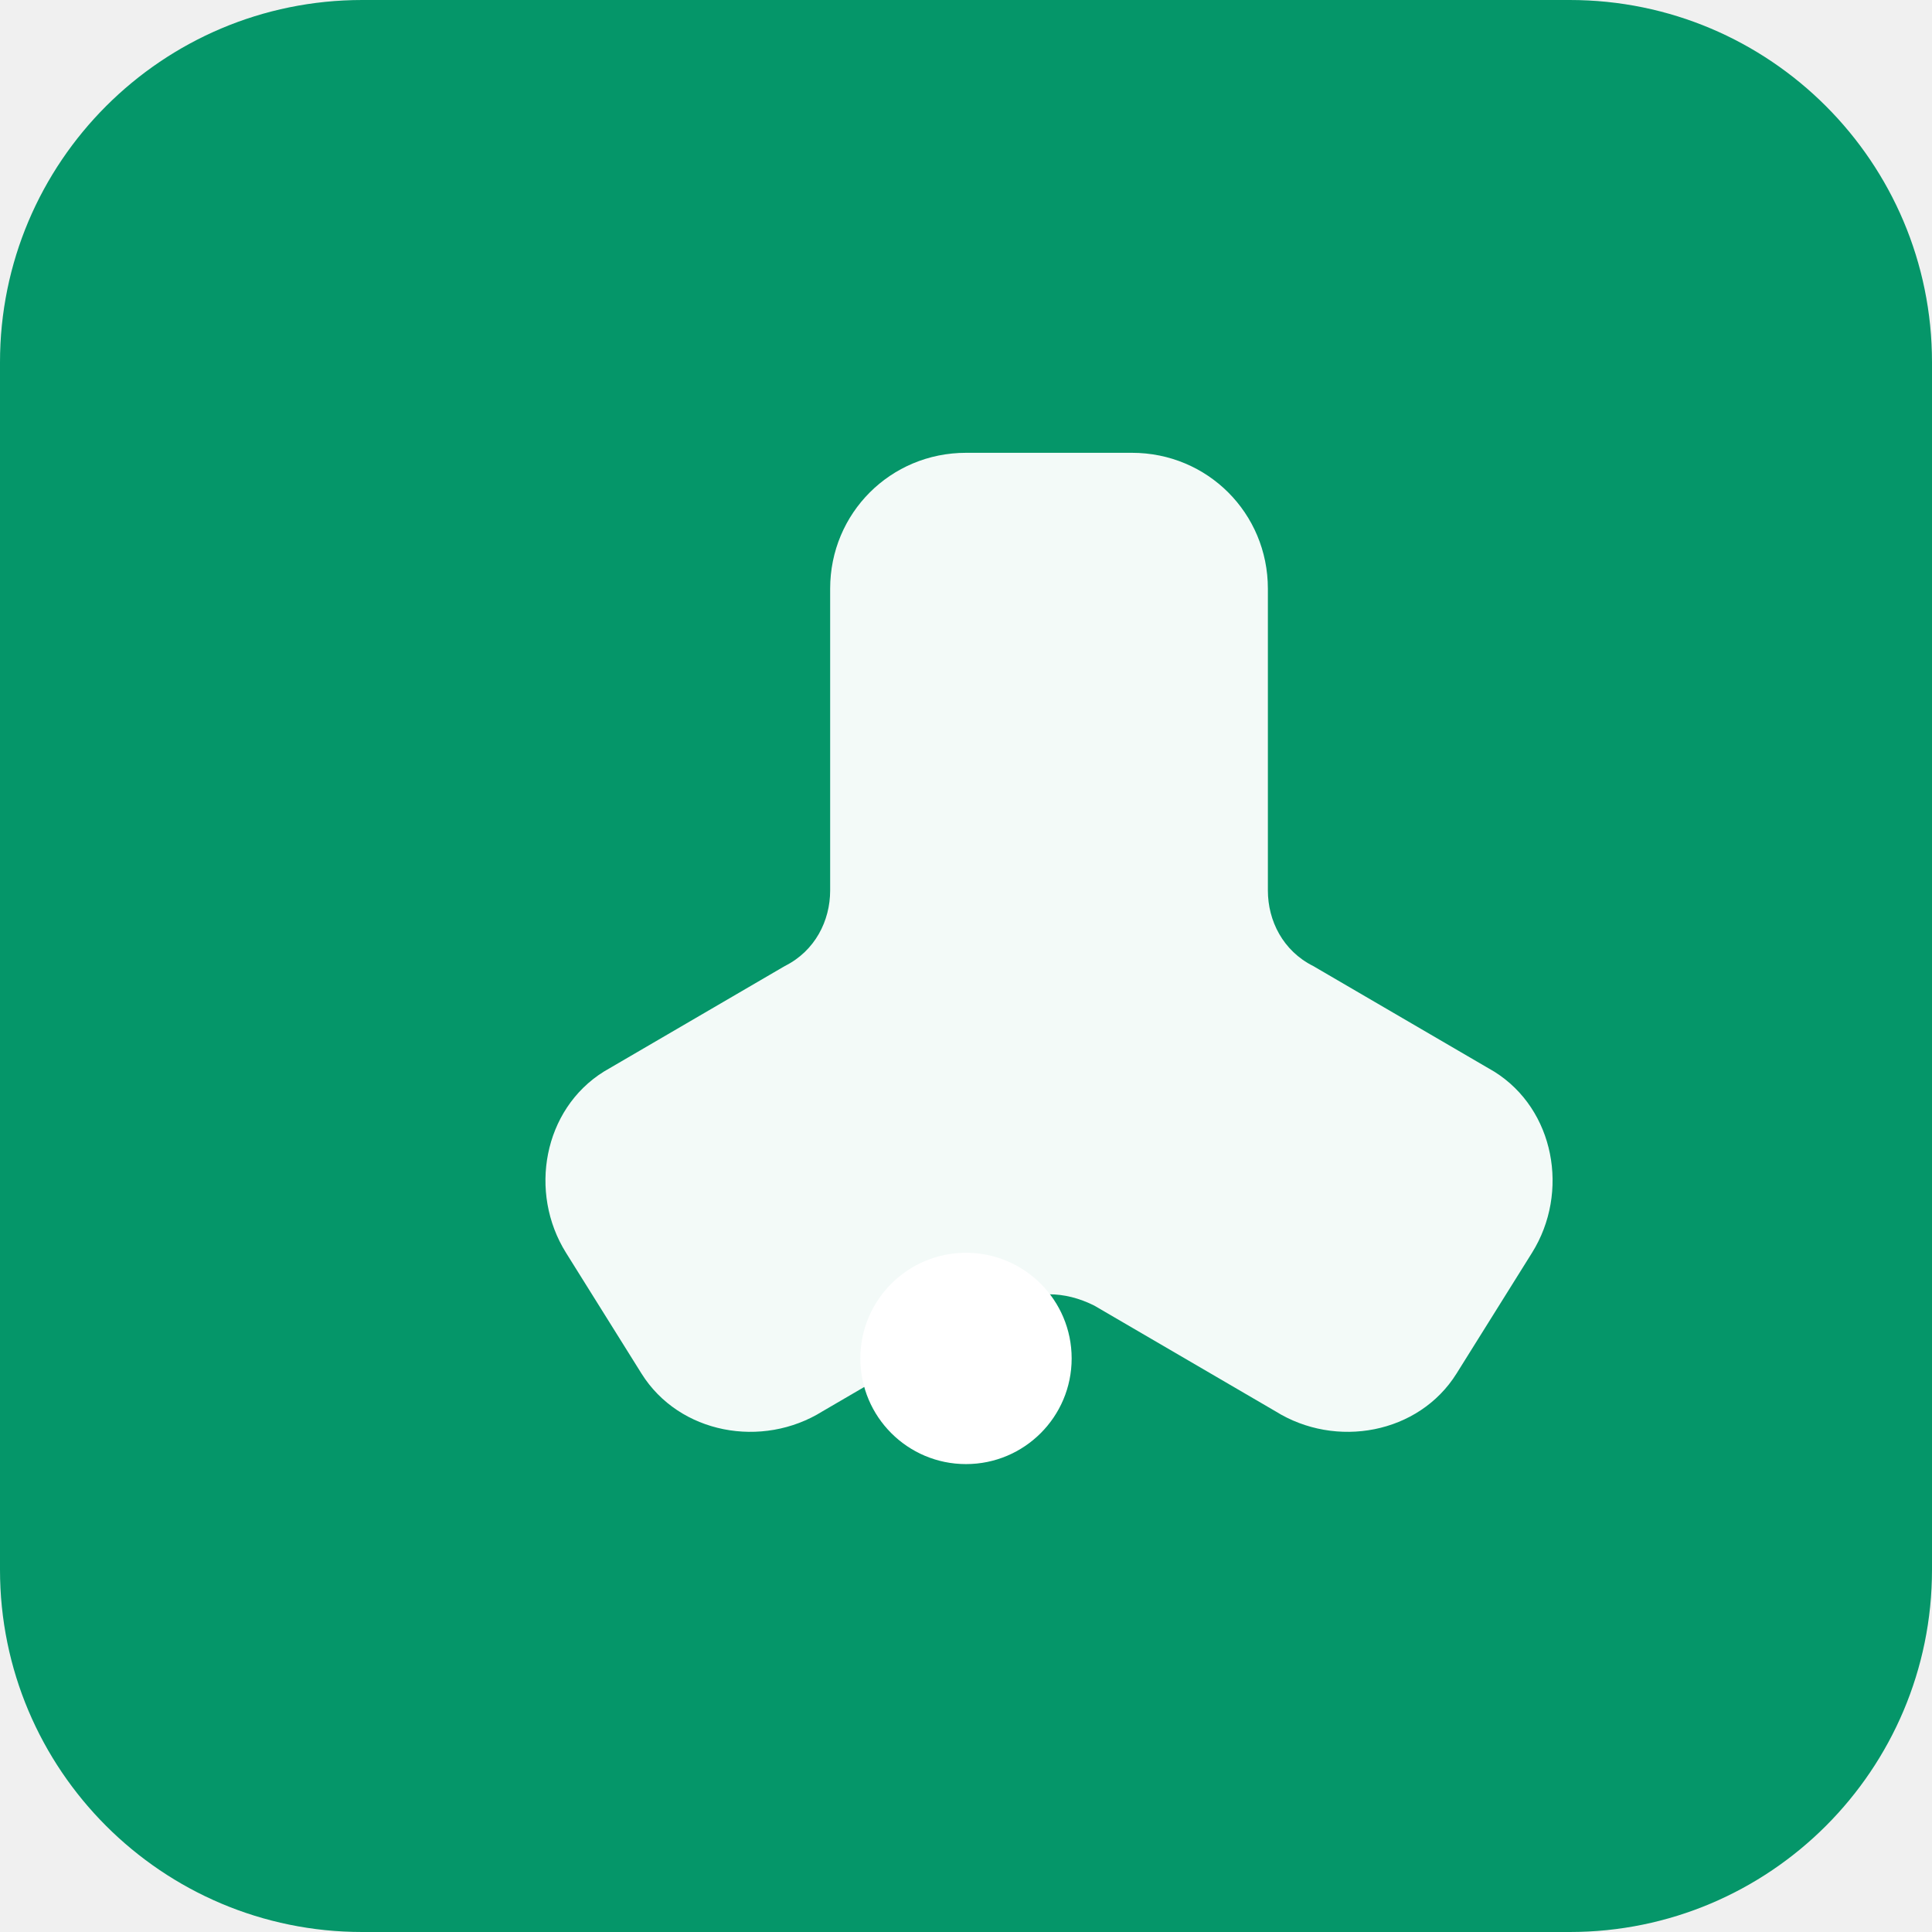
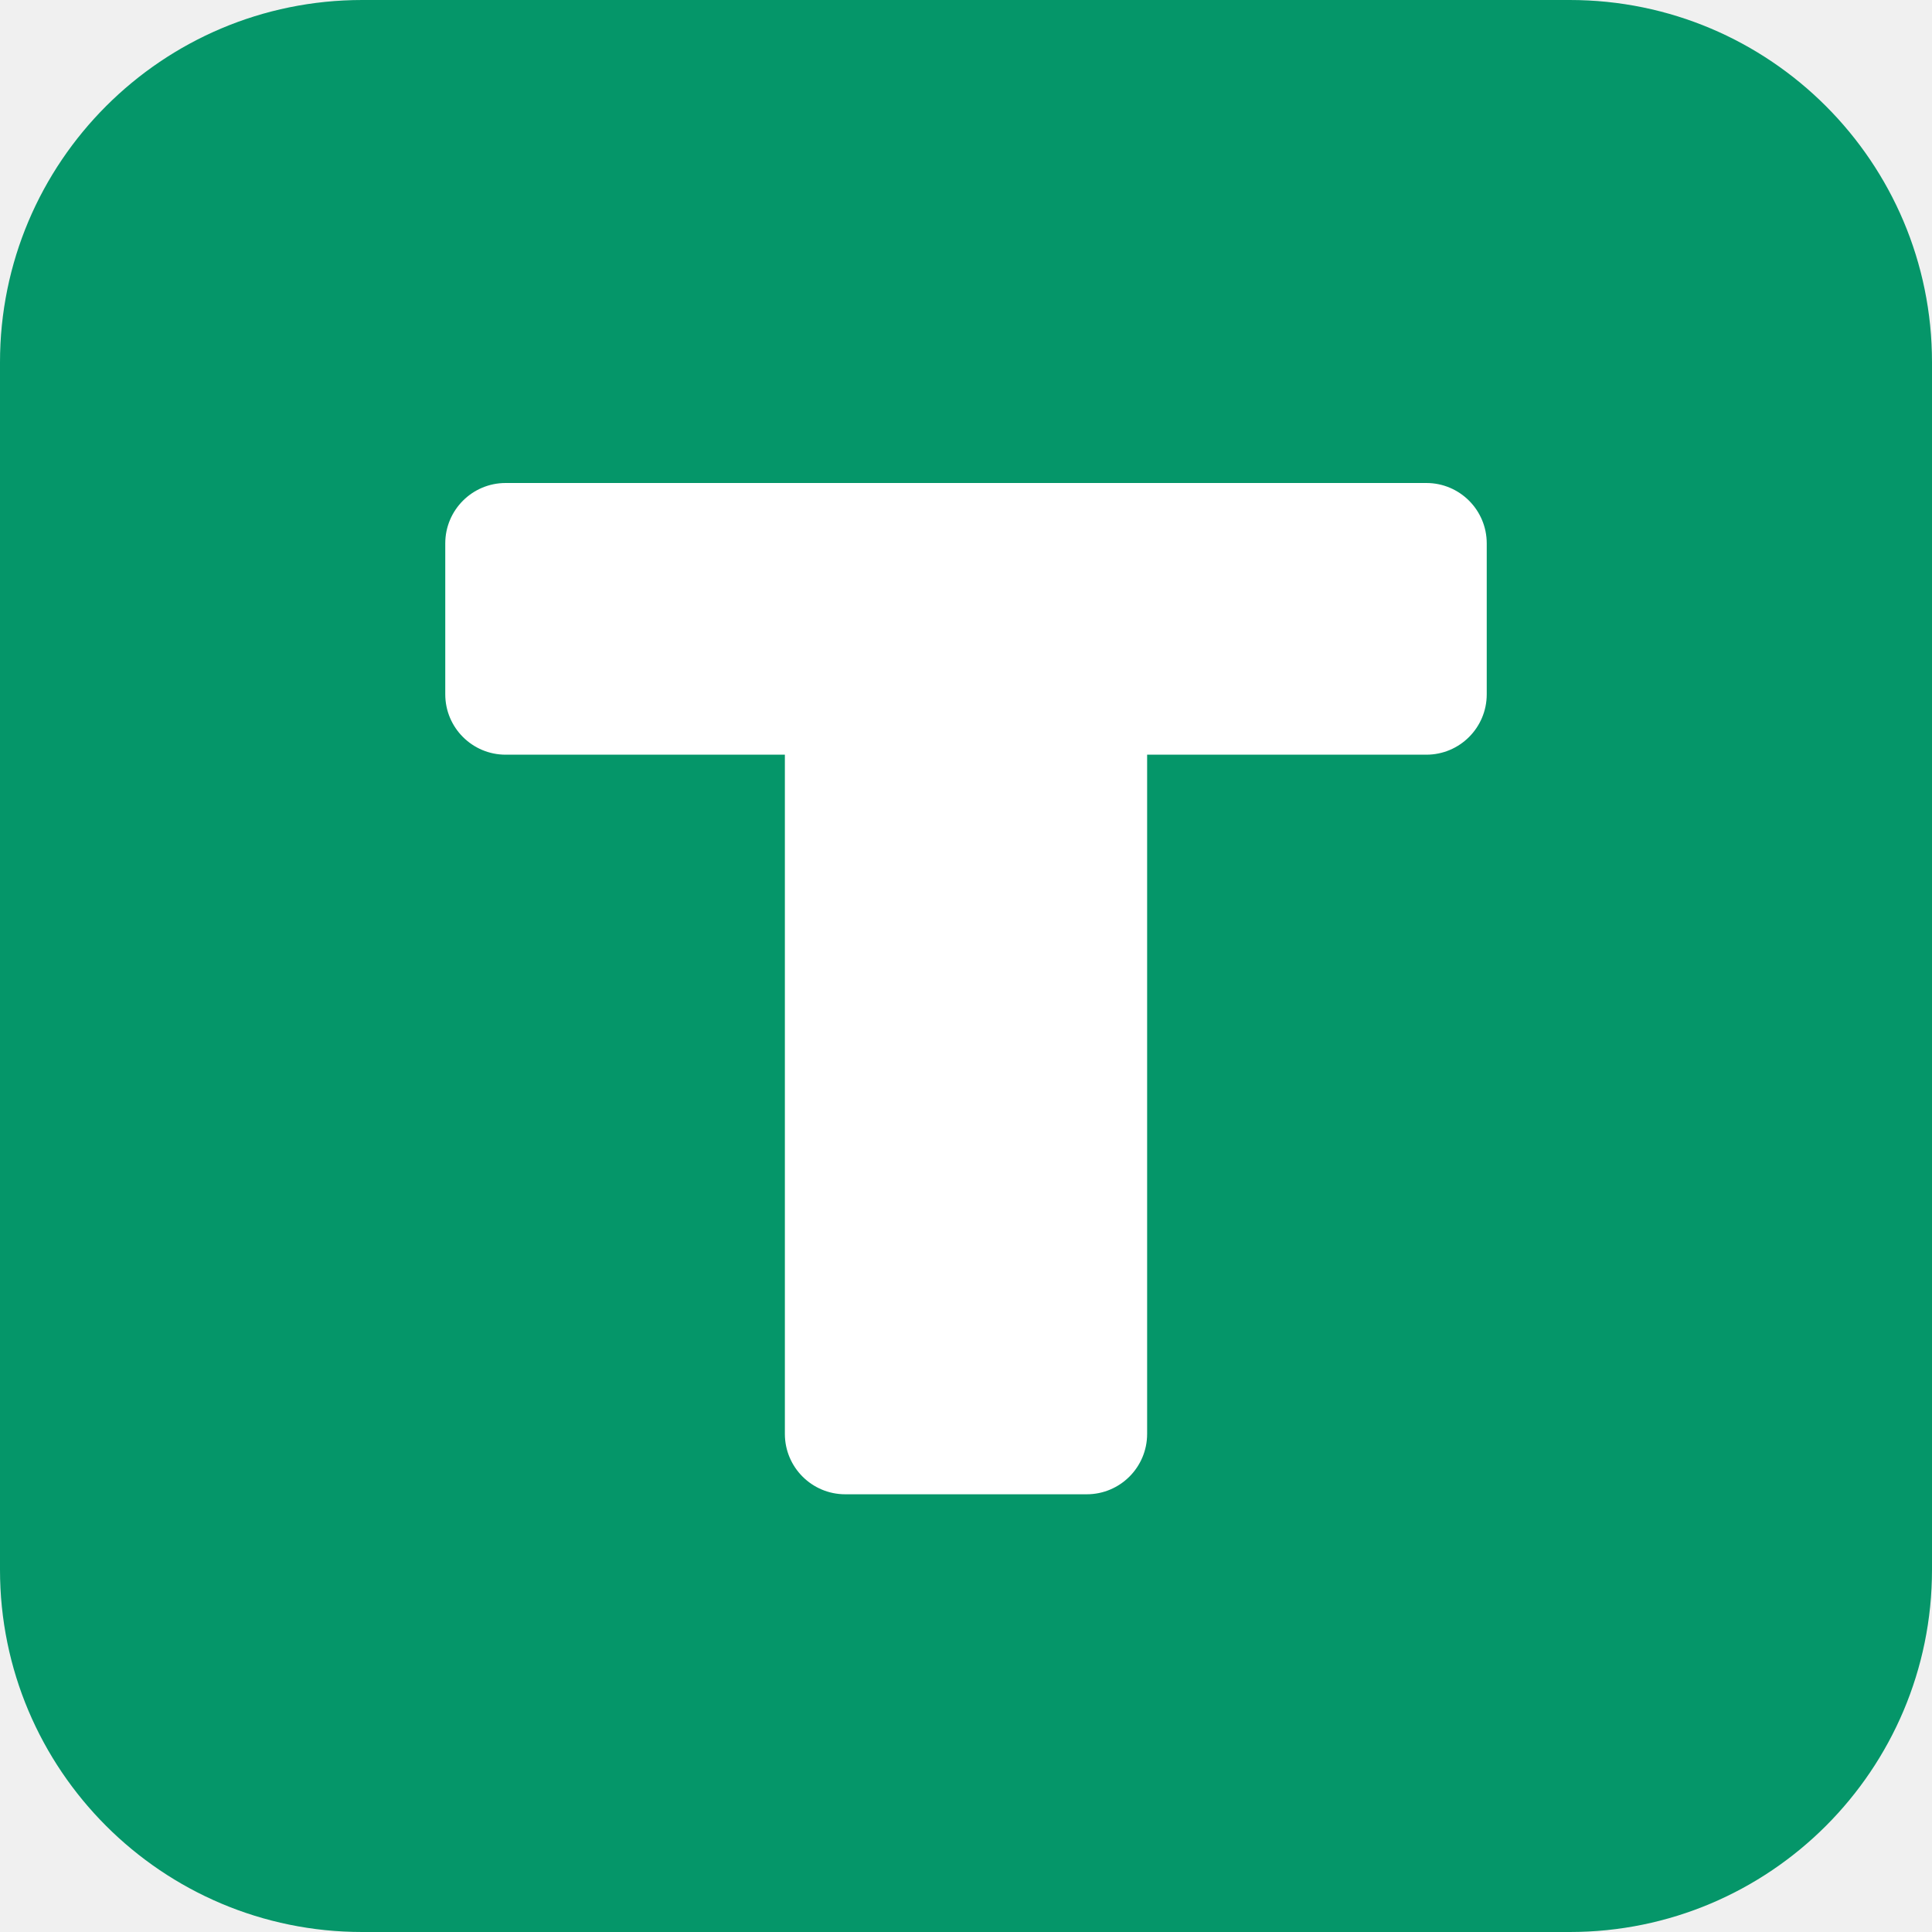
- <svg xmlns="http://www.w3.org/2000/svg" viewBox="0 0 512 512" fill="none">
+ <svg xmlns="http://www.w3.org/2000/svg" viewBox="0 0 512 512" role="img" aria-label="Tilmidh">
  <rect width="512" height="512" rx="96" fill="#059669" />
-   <path d="M256 120c-20 0-36 16-36 36v80c0 8-4 16-12 20l-48 28c-16 10-20 32-10 48l20 32c10 16 32 20 48 10l48-28c8-4 16-4 24 0l48 28c16 10 38 6 48-10l20-32c10-16 6-38-10-48l-48-28c-8-4-12-12-12-20v-80c0-20-16-36-36-36z" fill="#fff" opacity=".95" />
-   <circle cx="256" cy="360" r="28" fill="#fff" />
+   <rect x="118" y="128" width="276" height="72" rx="16" fill="#FFFFFF" />
+   <rect x="208" y="128" width="96" height="268" rx="16" fill="#FFFFFF" />
</svg>
